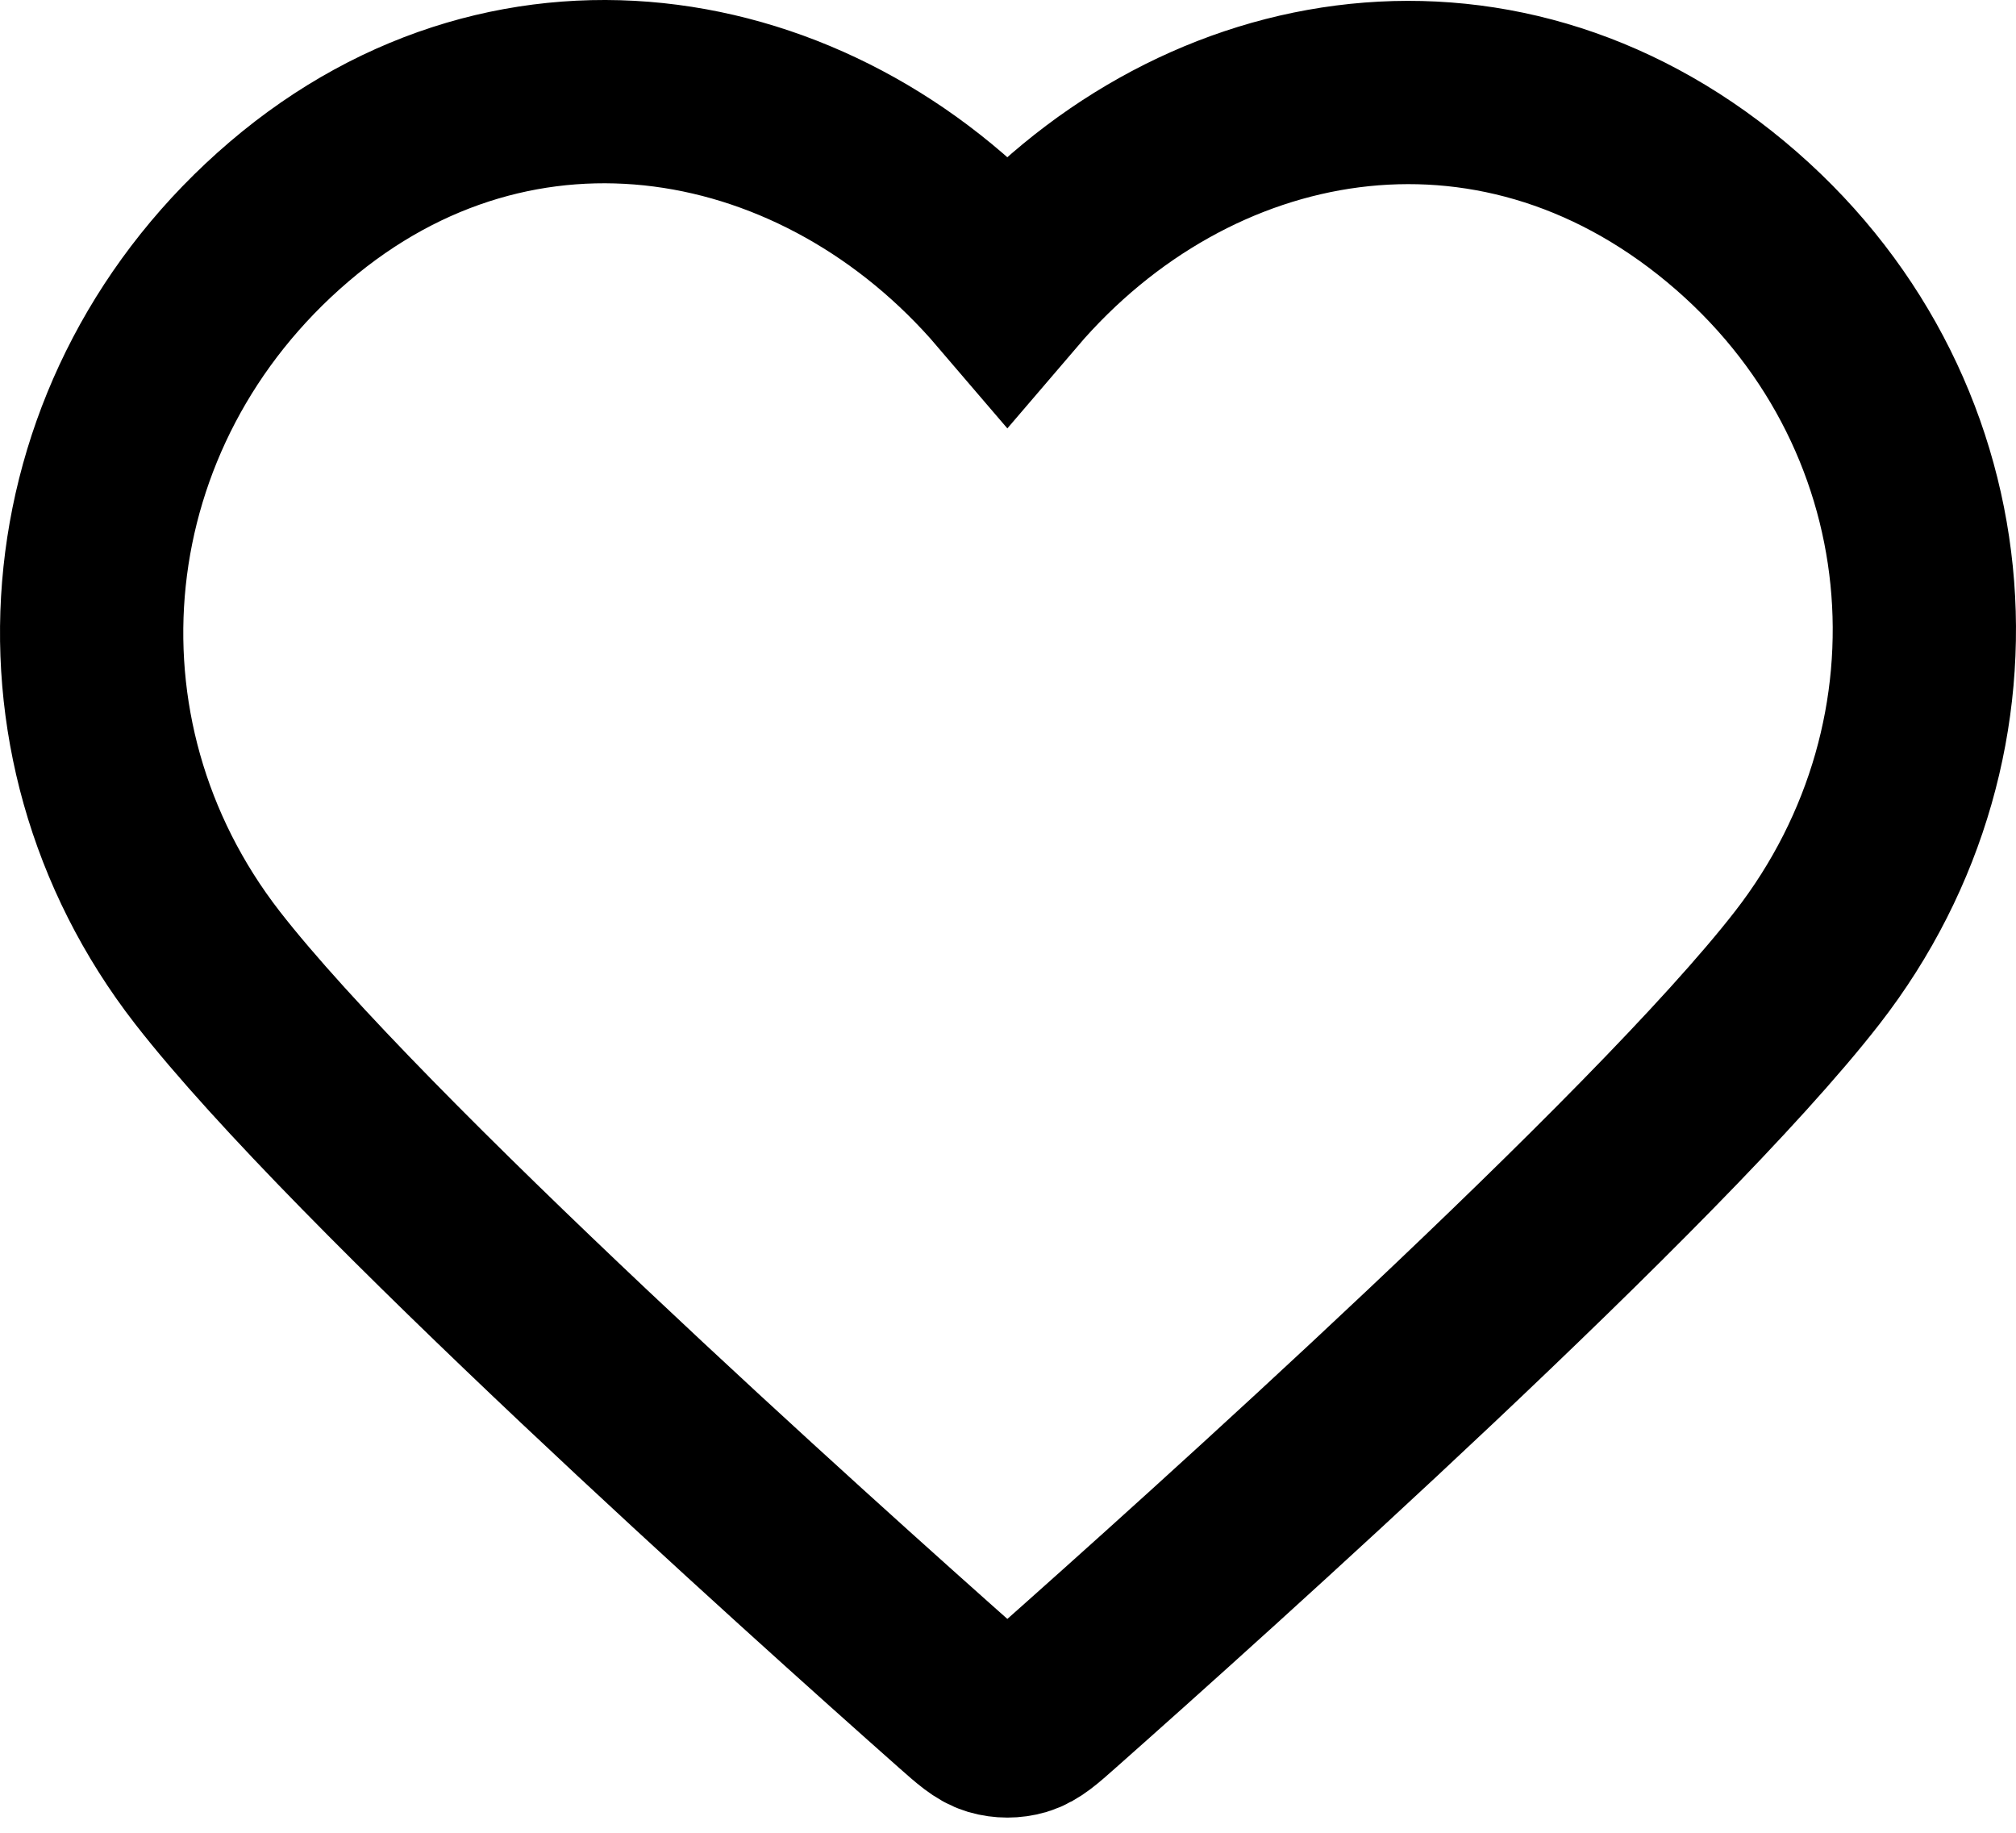
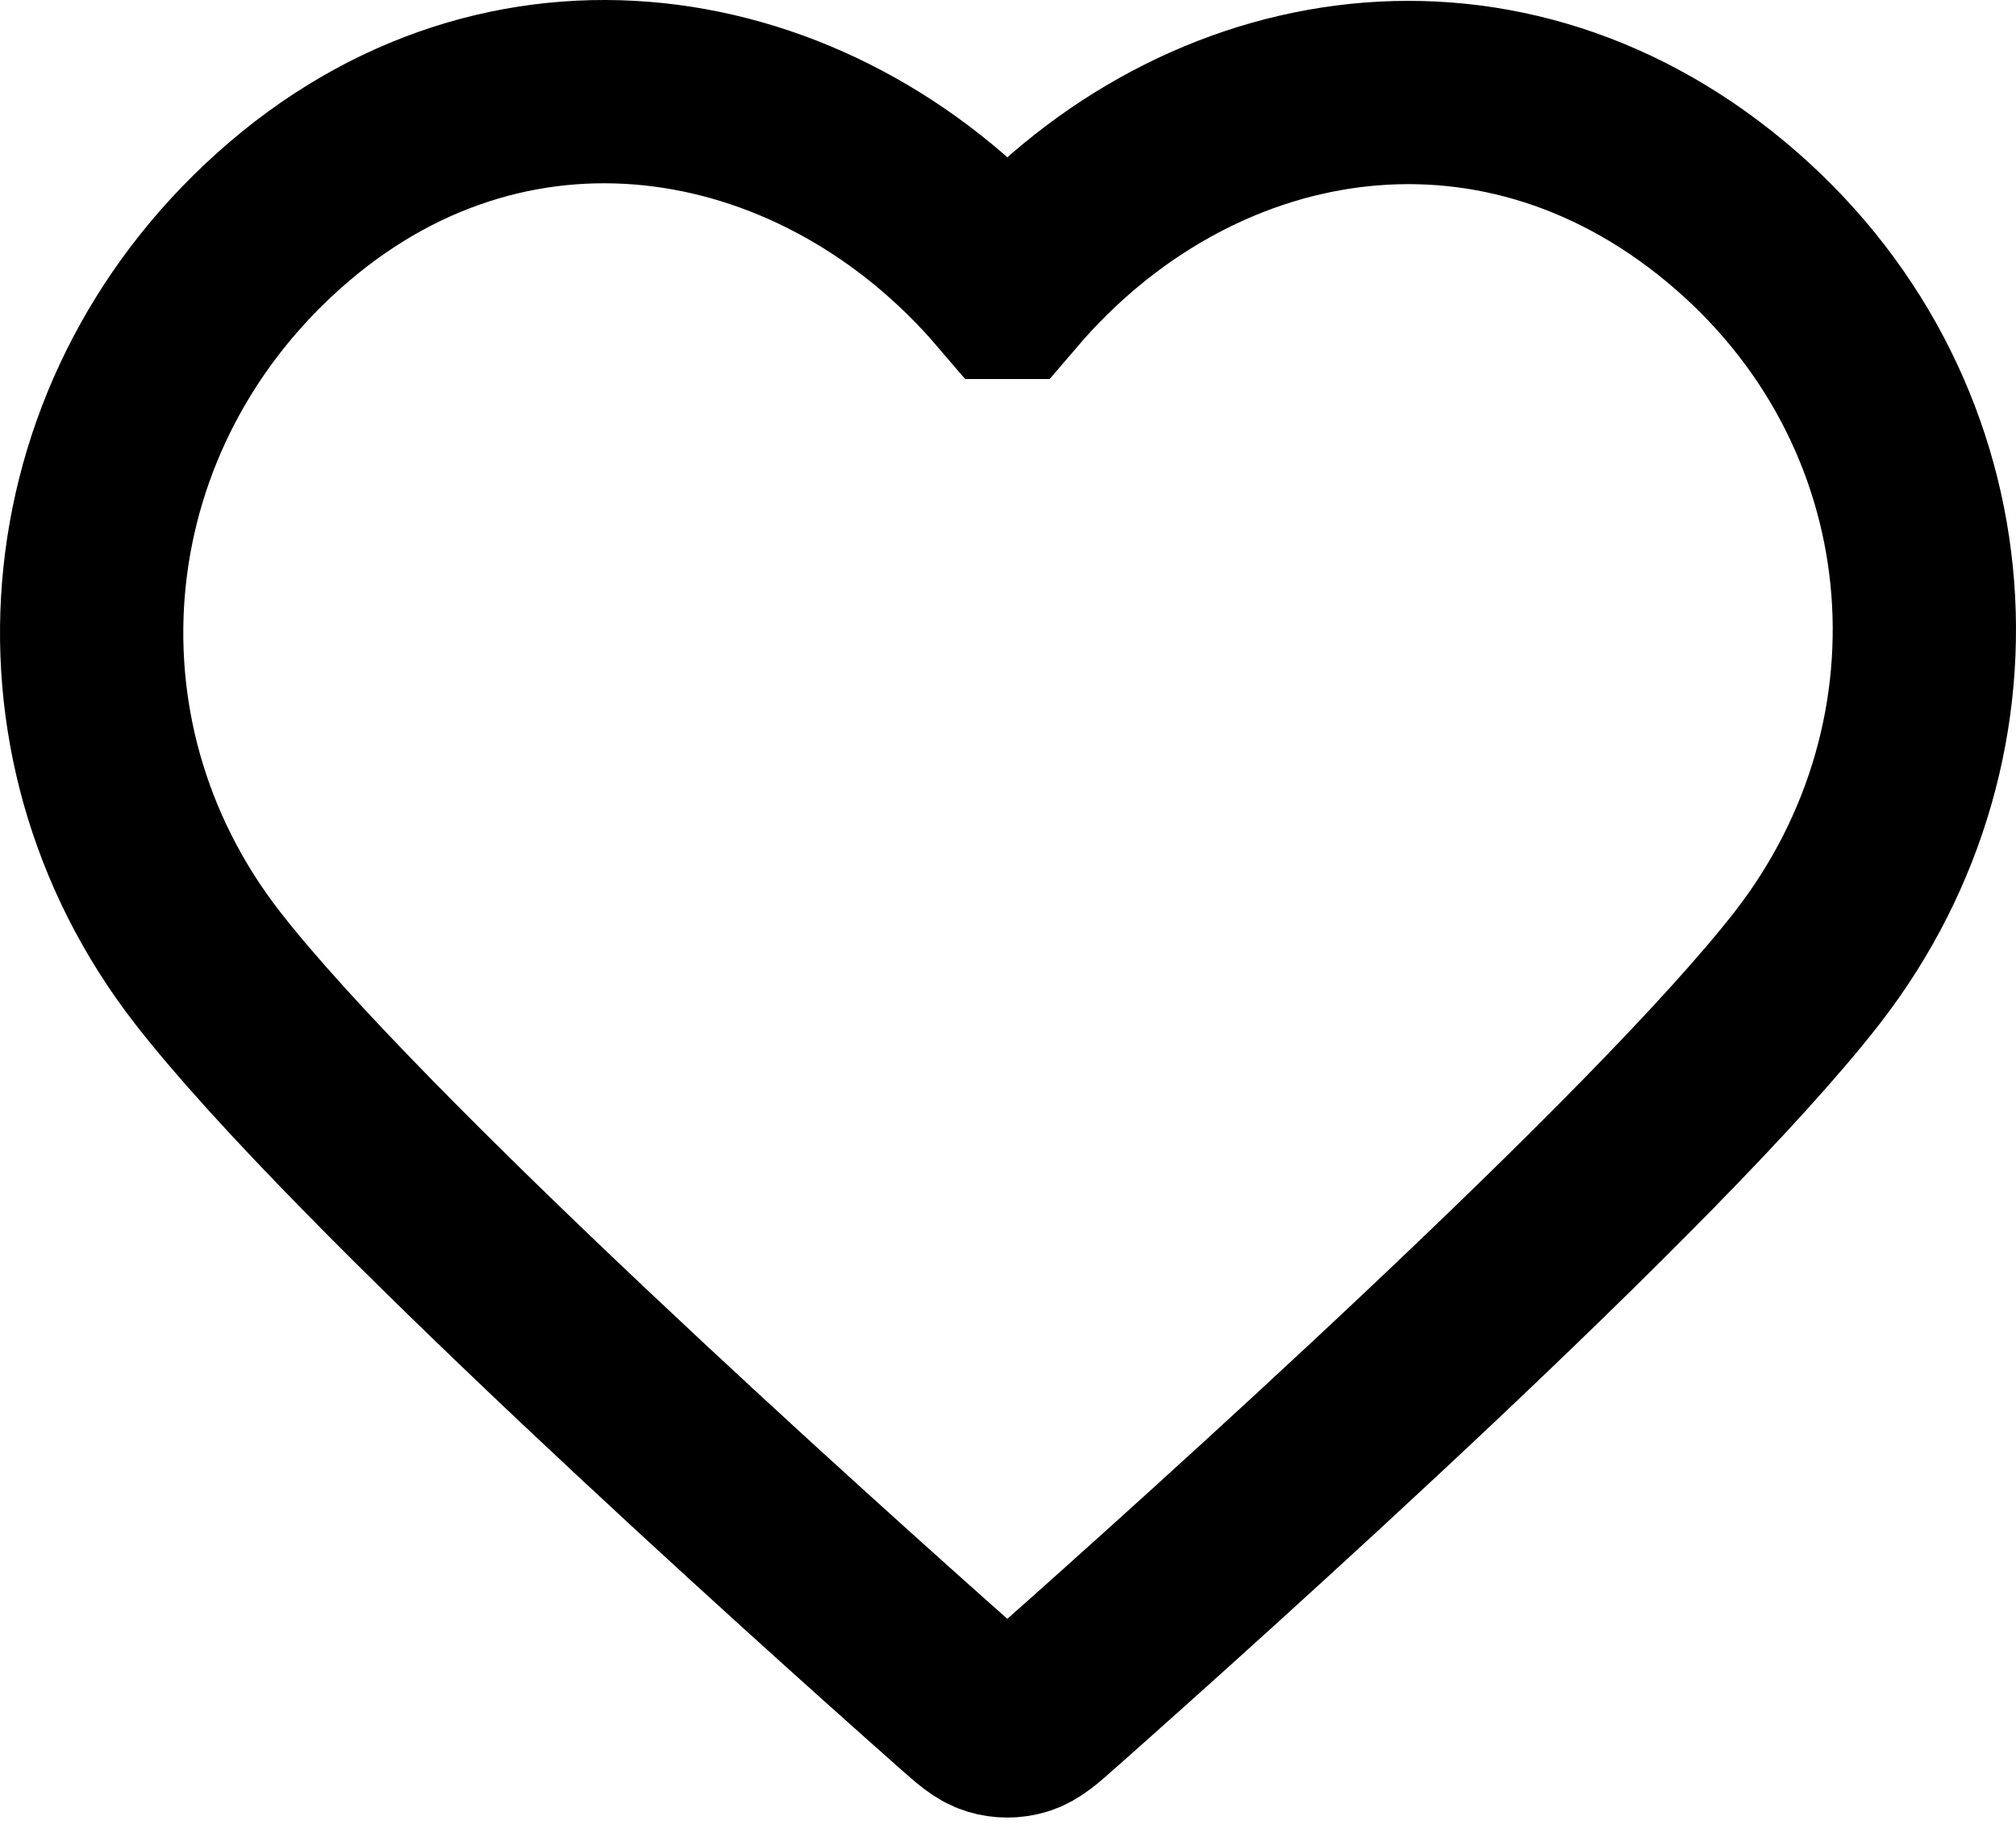
- <svg xmlns="http://www.w3.org/2000/svg" width="22" height="20" viewBox="0 0 22 20" fill="none">
-   <path fill-rule="evenodd" clip-rule="evenodd" d="M10.993 3.136C8.994 0.798 5.66 0.17 3.155 2.31C0.65 4.45 0.297 8.029 2.264 10.56C3.9 12.665 8.85 17.104 10.472 18.541C10.654 18.702 10.744 18.782 10.85 18.814C10.943 18.841 11.044 18.841 11.136 18.814C11.242 18.782 11.333 18.702 11.514 18.541C13.136 17.104 18.087 12.665 19.722 10.56C21.689 8.029 21.38 4.428 18.832 2.31C16.284 0.192 12.992 0.798 10.993 3.136Z" stroke="black" stroke-width="2" stroke-linecap="round" />
+ <svg xmlns="http://www.w3.org/2000/svg" viewBox="0 0 22 20">
+   <path d="M10.993,3.136C8.994.798,5.66.17,3.155,2.31.65,4.45.297,8.029,2.264,10.56c1.636,2.105,6.586,6.544,8.208,7.98.181.161.272.241.378.273.092.028.194.028.286,0,.106-.032.197-.112.378-.273,1.622-1.437,6.572-5.876,8.208-7.98,1.967-2.531,1.658-6.133-.89-8.25-2.548-2.118-5.839-1.512-7.838.826Z" style="fill:none; stroke:#000; stroke-linecap:round; stroke-width:2px;" />
</svg>
